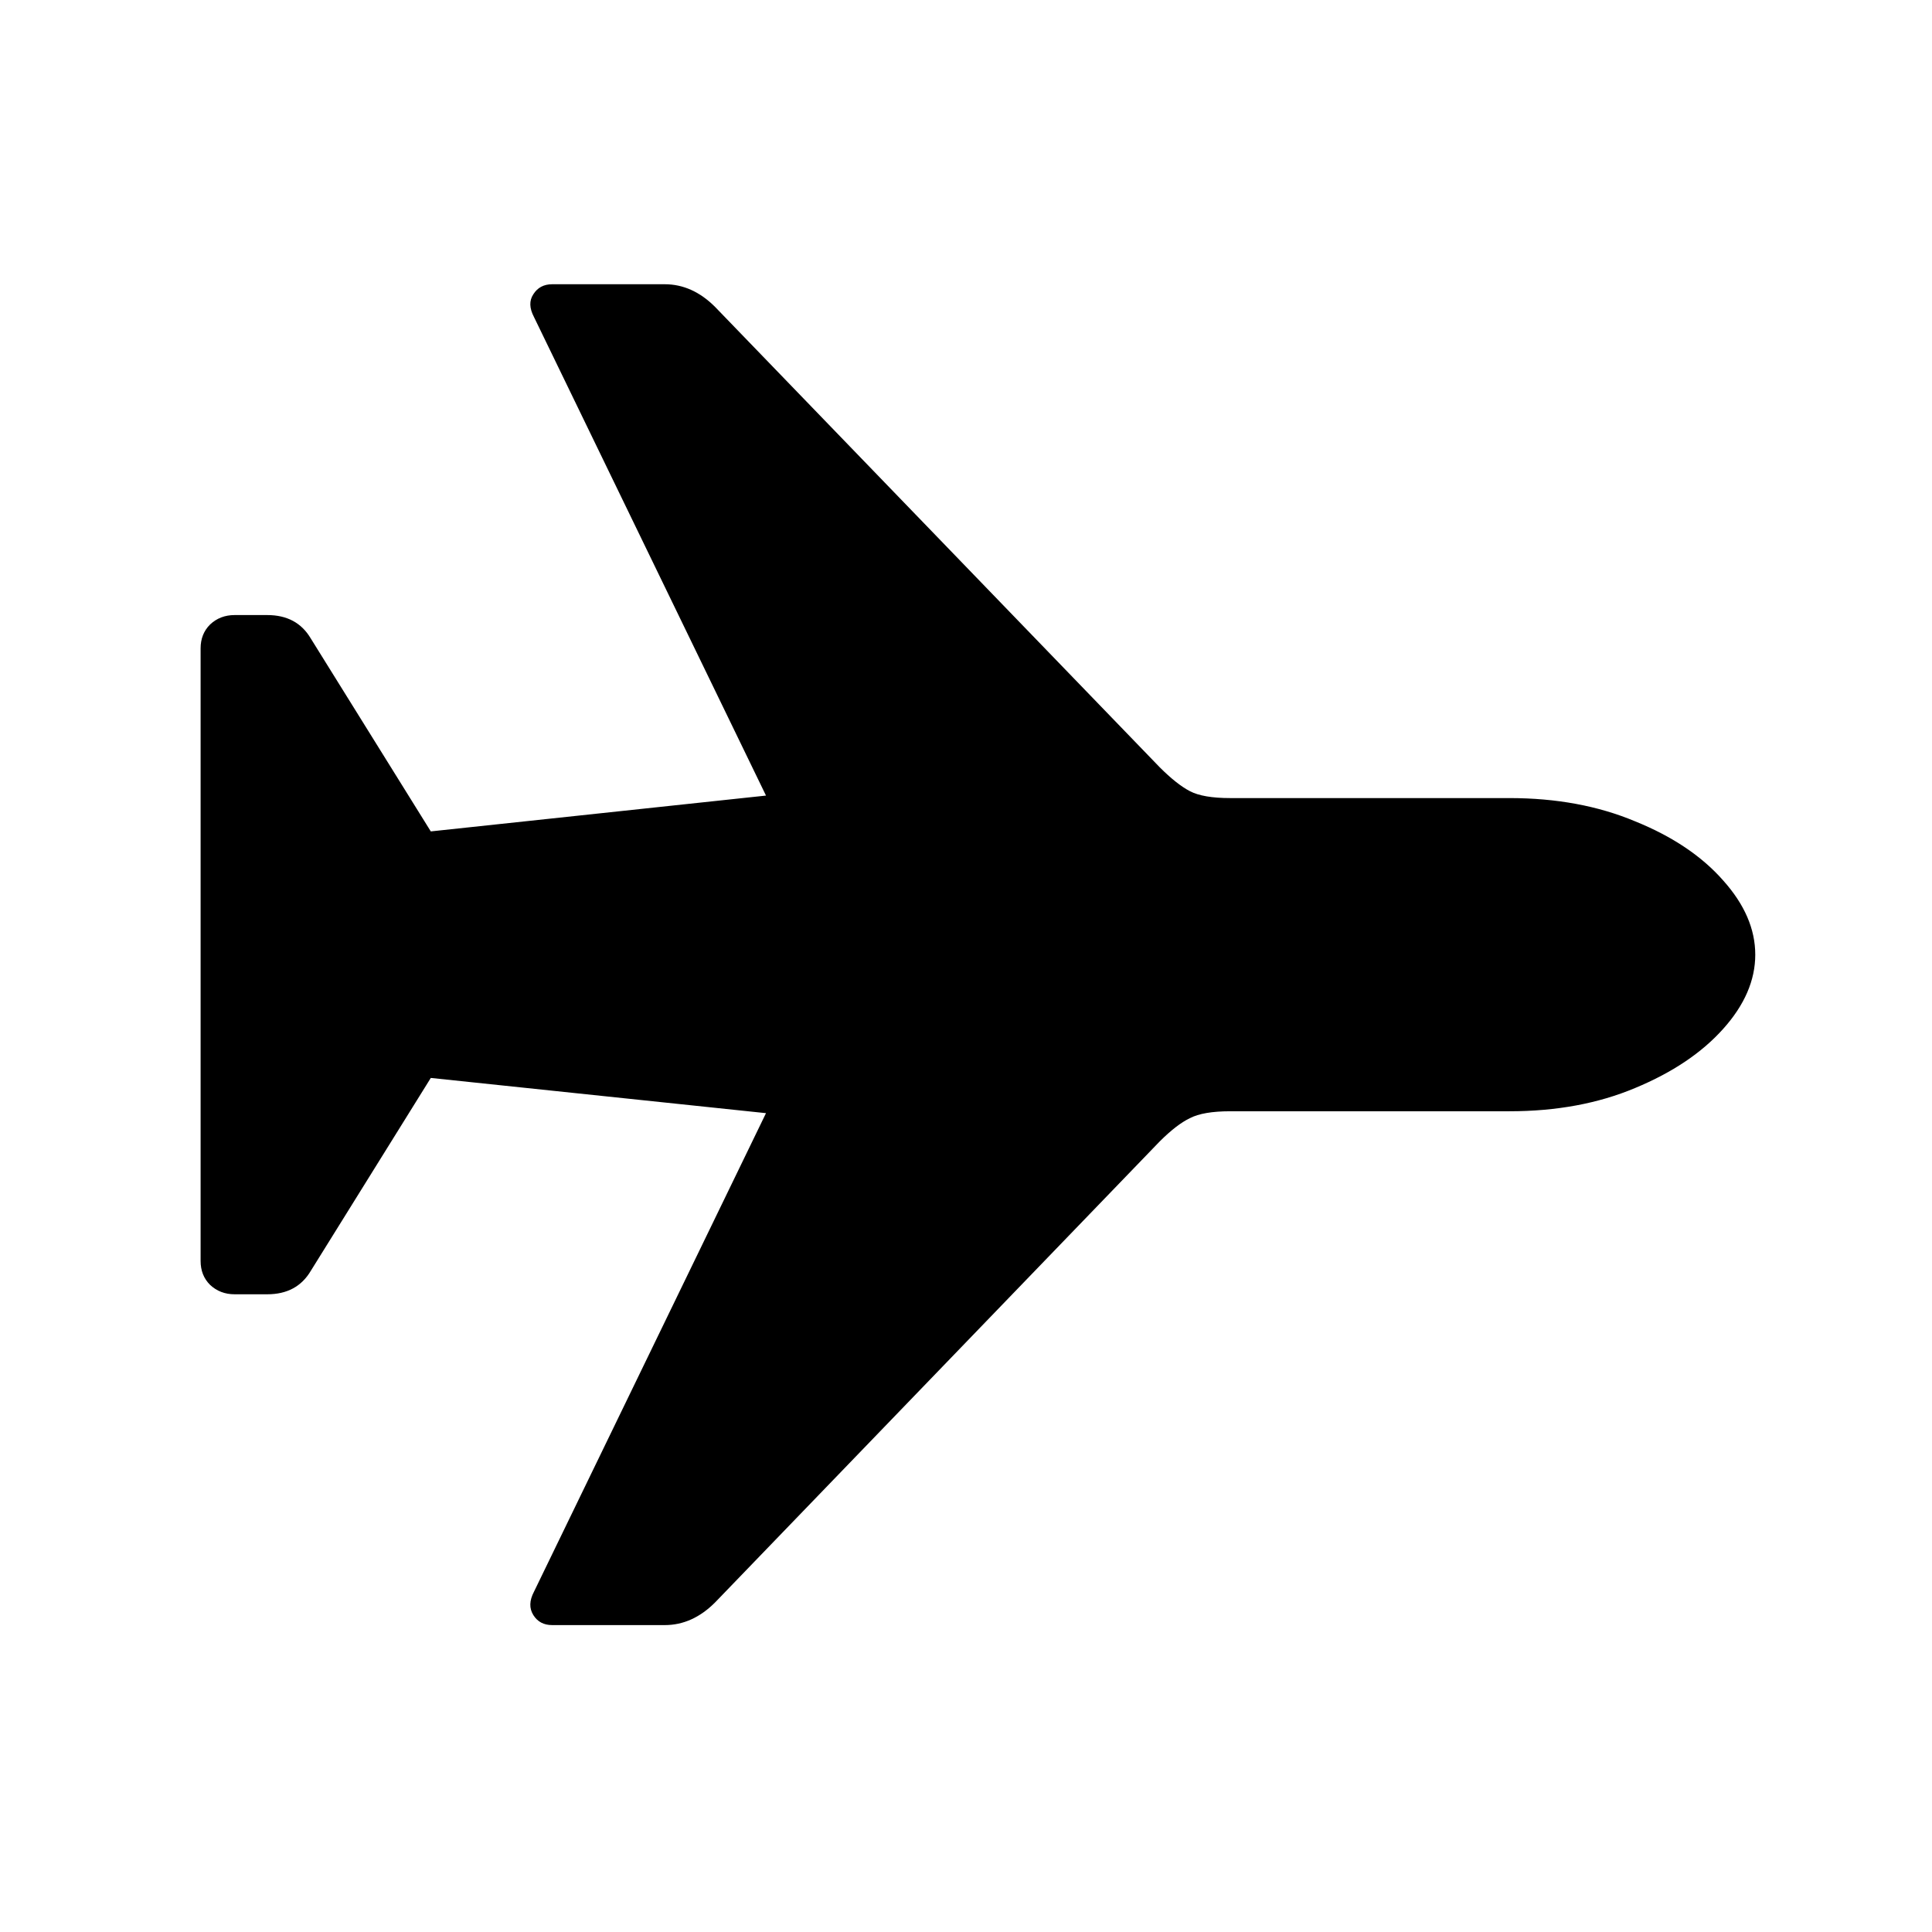
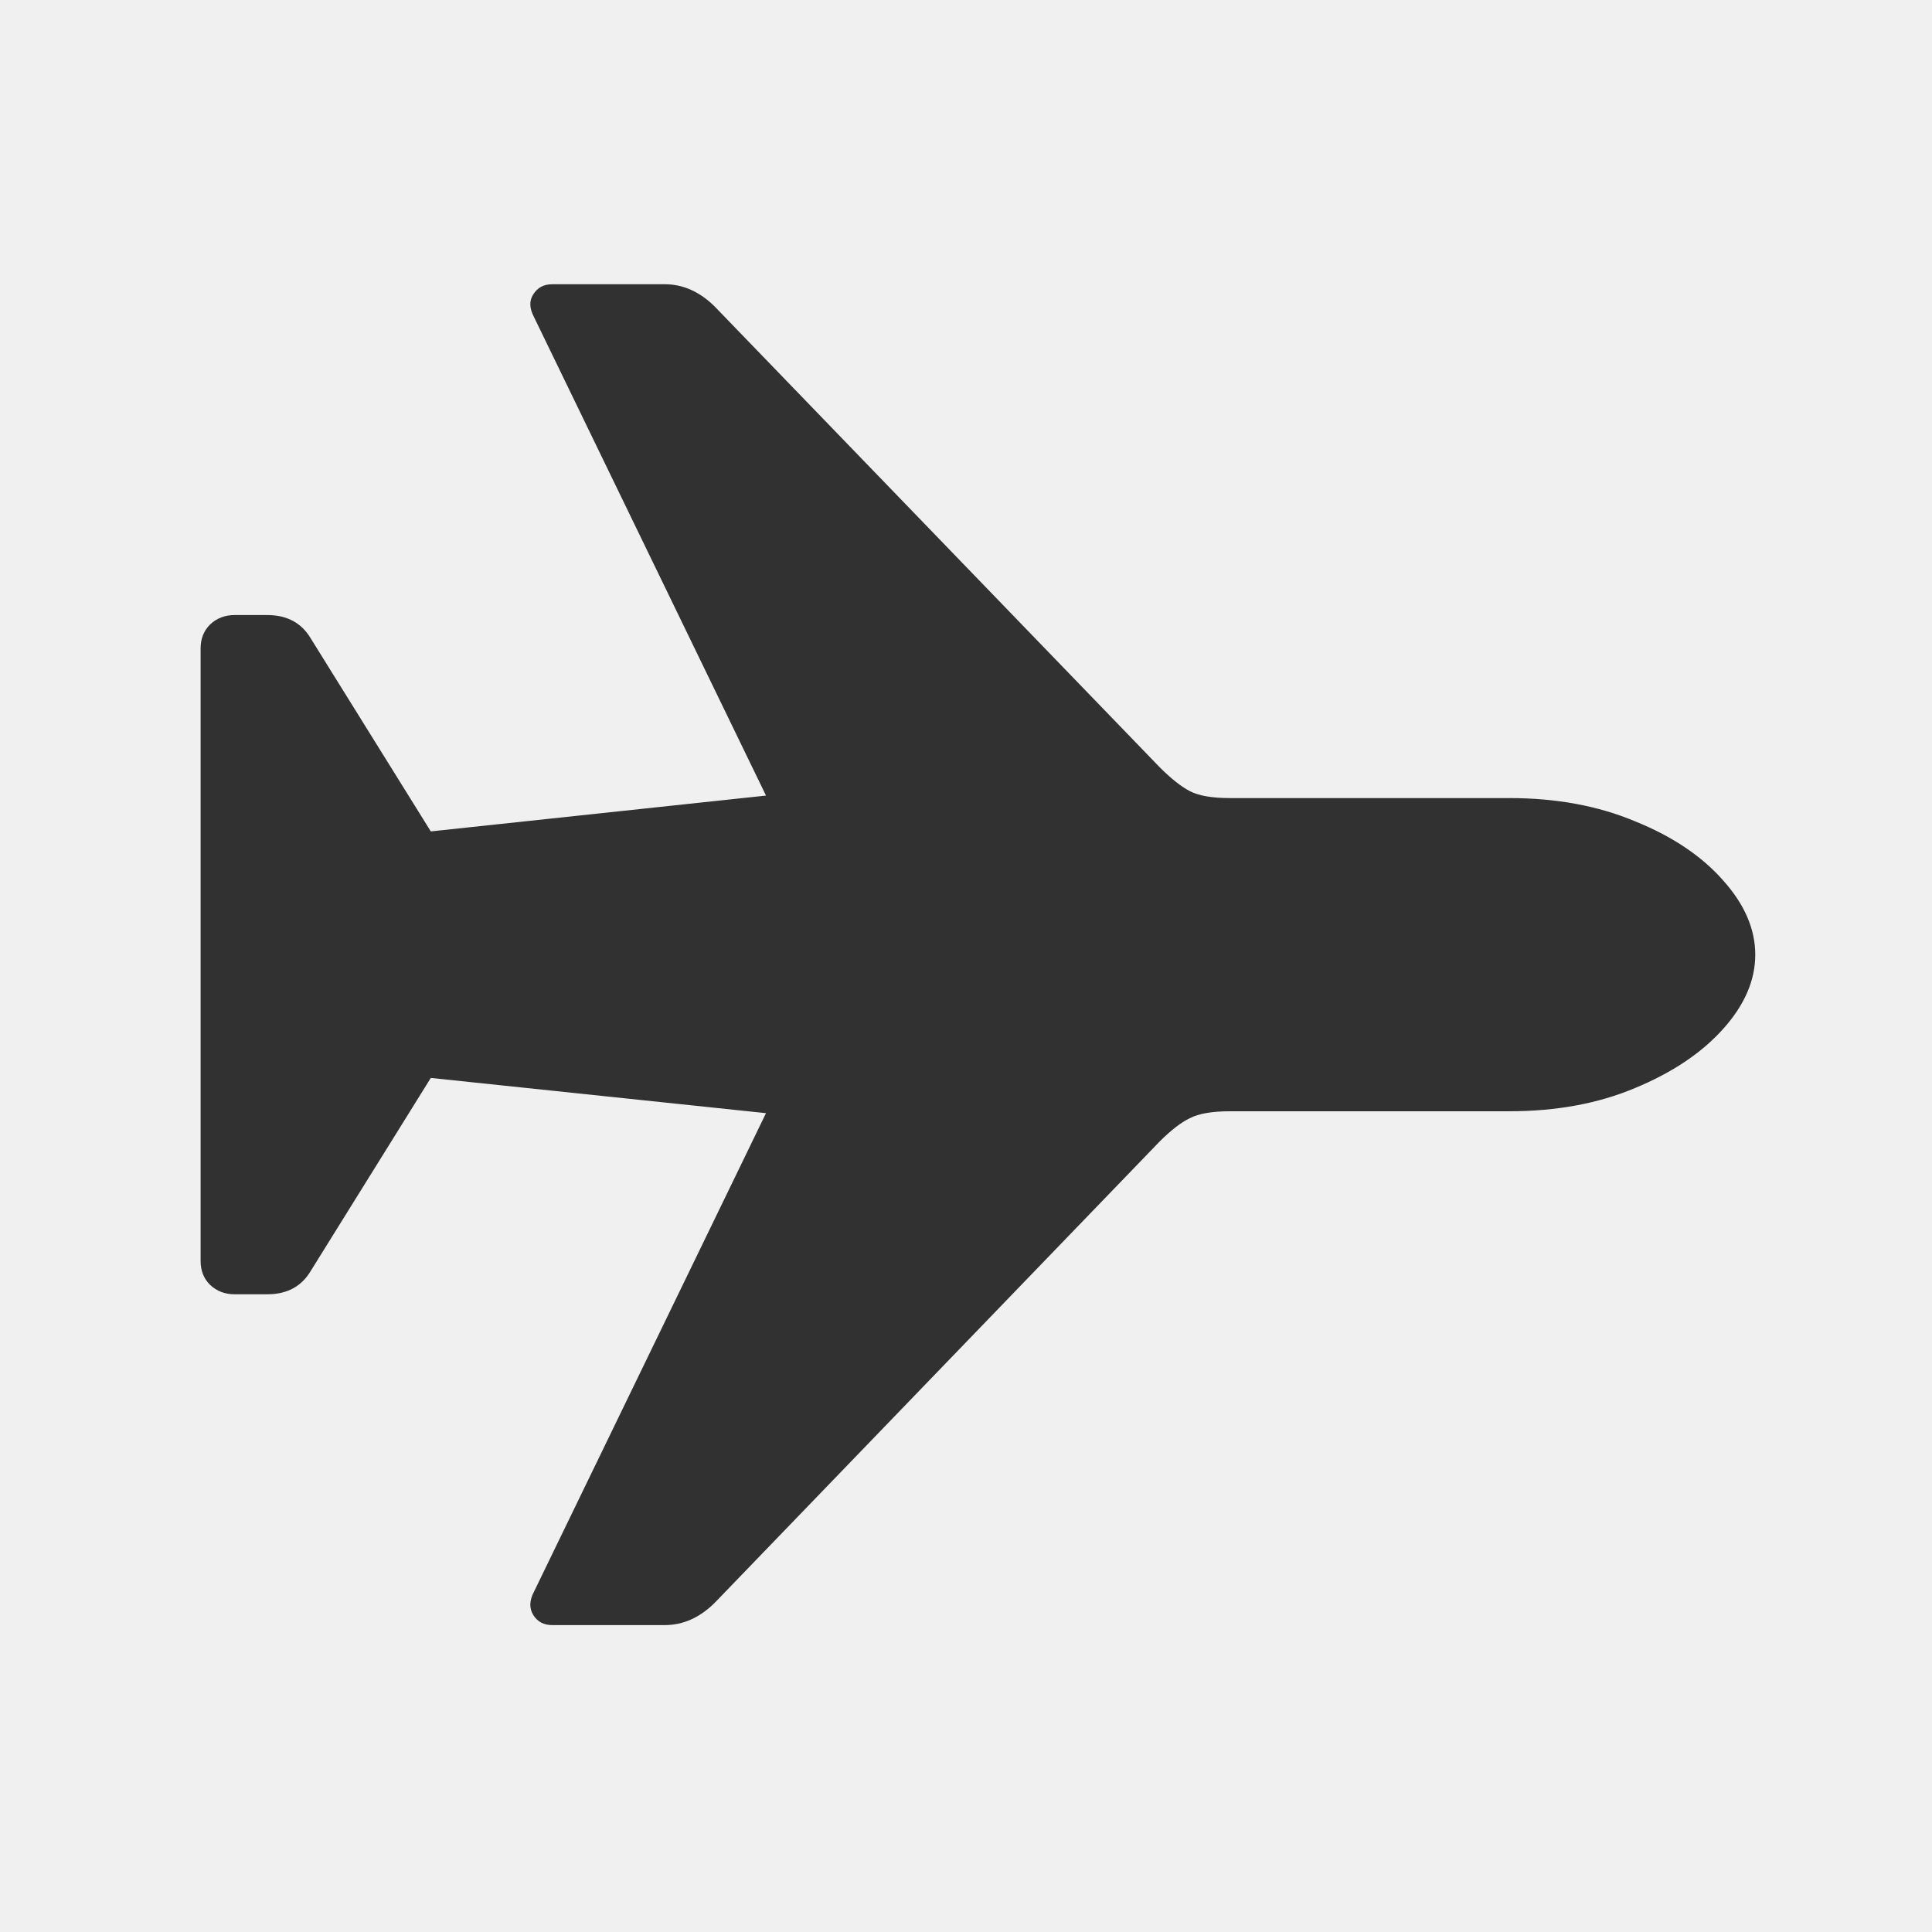
<svg xmlns="http://www.w3.org/2000/svg" width="48" height="48" viewBox="0 0 48 48" fill="none">
-   <rect width="48" height="48" fill="white" />
-   <path d="M43.609 23.719C43.609 24.354 43.344 24.969 42.812 25.562C42.281 26.156 41.552 26.646 40.625 27.031C39.708 27.417 38.667 27.609 37.5 27.609H30.562C30.115 27.609 29.781 27.667 29.562 27.781C29.344 27.885 29.094 28.078 28.812 28.359L17.766 39.812C17.391 40.188 16.974 40.375 16.516 40.375H13.719C13.51 40.375 13.354 40.292 13.25 40.125C13.146 39.958 13.151 39.766 13.266 39.547L19.031 27.656L10.703 26.781L7.719 31.578C7.49 31.963 7.13 32.156 6.641 32.156H5.828C5.589 32.156 5.385 32.078 5.219 31.922C5.062 31.766 4.984 31.568 4.984 31.328V16.109C4.984 15.87 5.062 15.672 5.219 15.516C5.385 15.359 5.589 15.281 5.828 15.281H6.641C7.13 15.281 7.49 15.474 7.719 15.859L10.703 20.656L19.031 19.766L13.266 7.875C13.151 7.656 13.146 7.469 13.25 7.312C13.354 7.146 13.51 7.062 13.719 7.062H16.516C16.974 7.062 17.391 7.25 17.766 7.625L28.812 19.062C29.094 19.344 29.344 19.542 29.562 19.656C29.781 19.771 30.115 19.828 30.562 19.828H37.5C38.667 19.828 39.708 20.021 40.625 20.406C41.552 20.781 42.281 21.271 42.812 21.875C43.344 22.469 43.609 23.083 43.609 23.719Z" fill="black" />
+   <path d="M43.609 23.719C43.609 24.354 43.344 24.969 42.812 25.562C42.281 26.156 41.552 26.646 40.625 27.031C39.708 27.417 38.667 27.609 37.5 27.609H30.562C30.115 27.609 29.781 27.667 29.562 27.781C29.344 27.885 29.094 28.078 28.812 28.359L17.766 39.812C17.391 40.188 16.974 40.375 16.516 40.375H13.719C13.51 40.375 13.354 40.292 13.25 40.125C13.146 39.958 13.151 39.766 13.266 39.547L19.031 27.656L10.703 26.781L7.719 31.578C7.49 31.963 7.13 32.156 6.641 32.156H5.828C5.589 32.156 5.385 32.078 5.219 31.922C5.062 31.766 4.984 31.568 4.984 31.328V16.109C4.984 15.87 5.062 15.672 5.219 15.516C5.385 15.359 5.589 15.281 5.828 15.281H6.641C7.13 15.281 7.49 15.474 7.719 15.859L10.703 20.656L19.031 19.766L13.266 7.875C13.151 7.656 13.146 7.469 13.25 7.312C13.354 7.146 13.51 7.062 13.719 7.062H16.516C16.974 7.062 17.391 7.25 17.766 7.625L28.812 19.062C29.094 19.344 29.344 19.542 29.562 19.656C29.781 19.771 30.115 19.828 30.562 19.828H37.5C38.667 19.828 39.708 20.021 40.625 20.406C41.552 20.781 42.281 21.271 42.812 21.875C43.344 22.469 43.609 23.083 43.609 23.719Z" fill="#313131" />
</svg>
